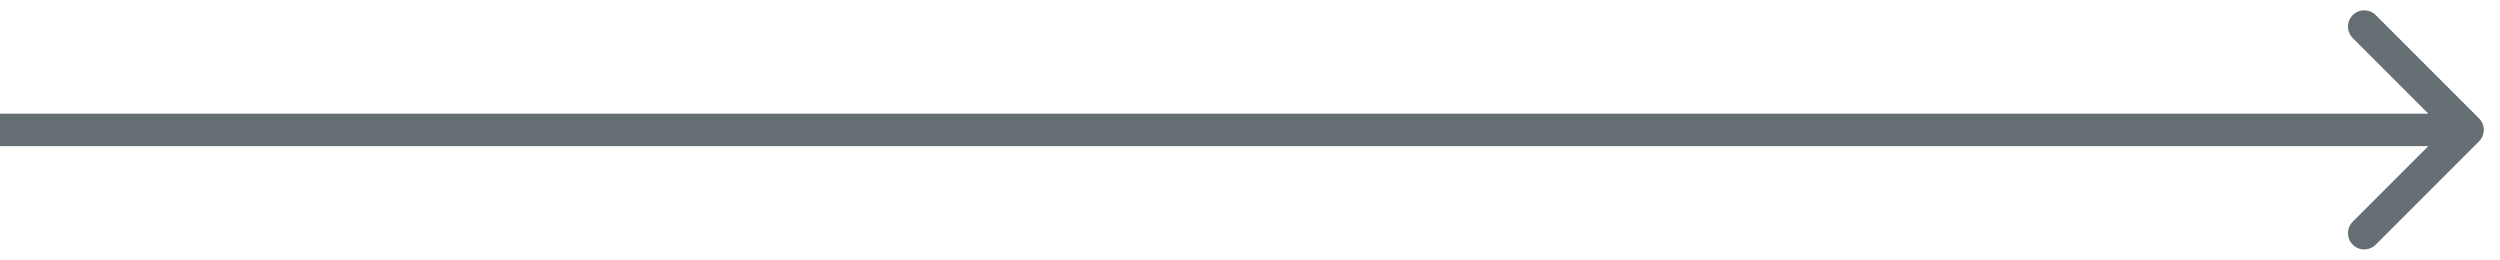
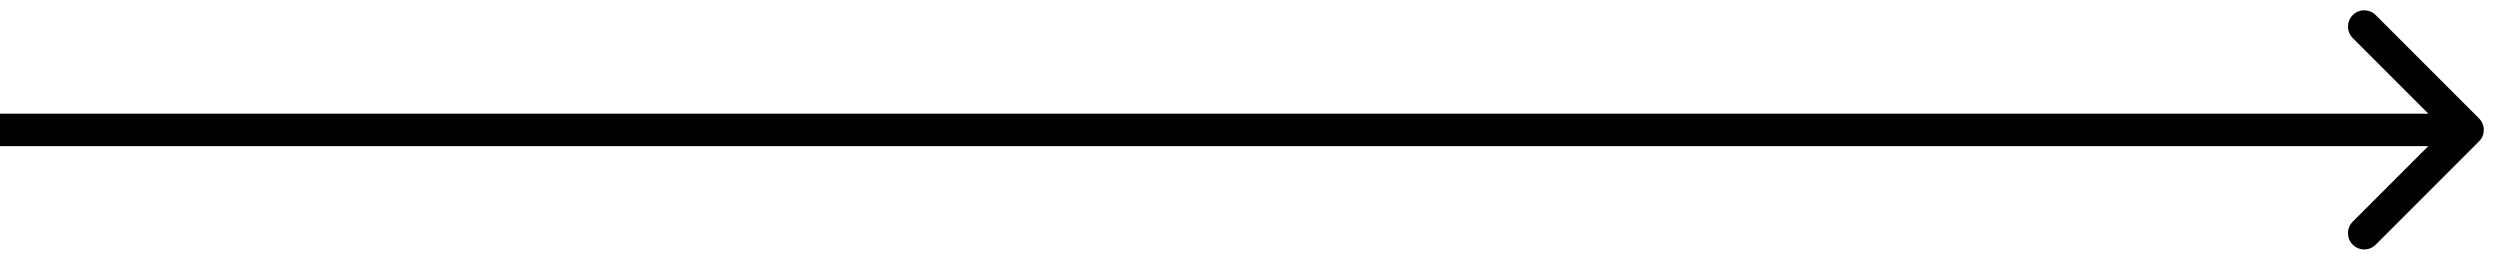
- <svg xmlns="http://www.w3.org/2000/svg" width="77" height="8" viewBox="0 0 77 8" fill="none">
-   <path d="M76.354 4.354C76.549 4.158 76.549 3.842 76.354 3.646L73.172 0.464C72.976 0.269 72.66 0.269 72.465 0.464C72.269 0.66 72.269 0.976 72.465 1.172L75.293 4L72.465 6.828C72.269 7.024 72.269 7.34 72.465 7.536C72.66 7.731 72.976 7.731 73.172 7.536L76.354 4.354ZM0 4.5H76V3.5H0L0 4.5Z" fill="#646E73" />
+ <svg xmlns="http://www.w3.org/2000/svg" width="77" height="8" viewBox="0 0 77 8">
+   <path d="M76.354 4.354a.5.5 0 000-.708L73.172.464a.5.5 0 10-.707.708L75.293 4l-2.829 2.828a.5.5 0 10.708.708l3.182-3.182zM0 4.5h76v-1H0v1z" />
</svg>
